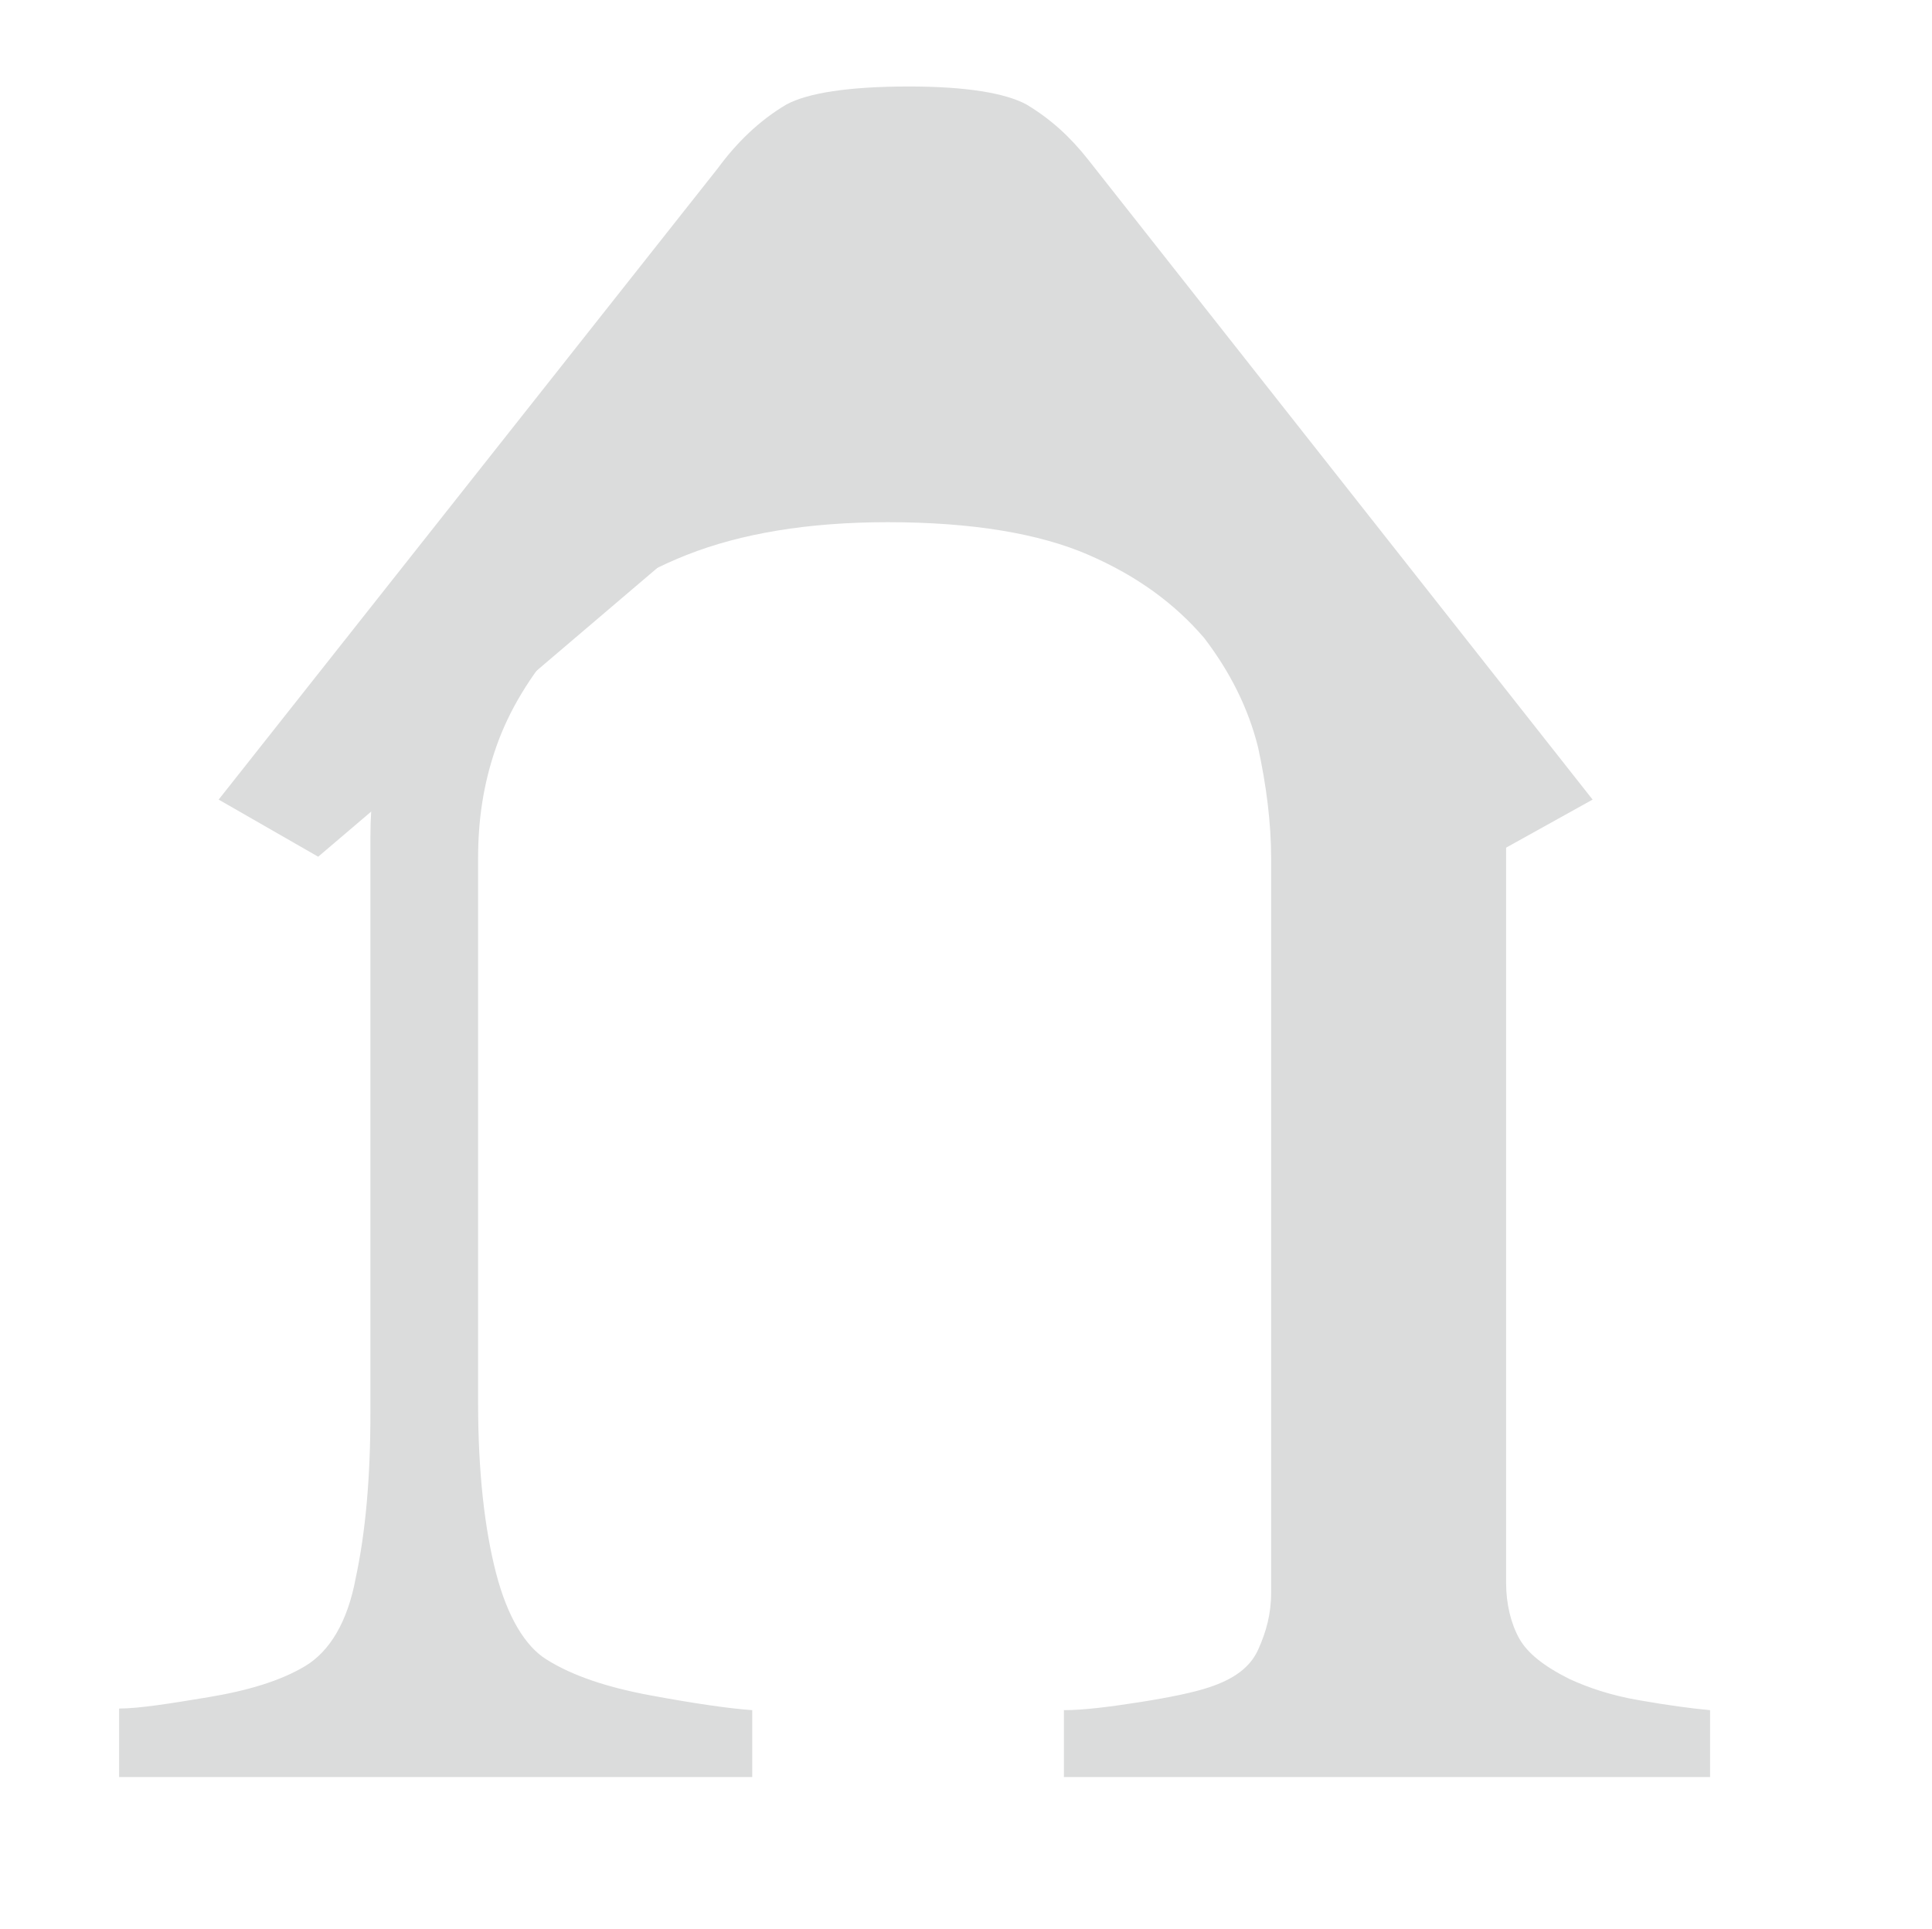
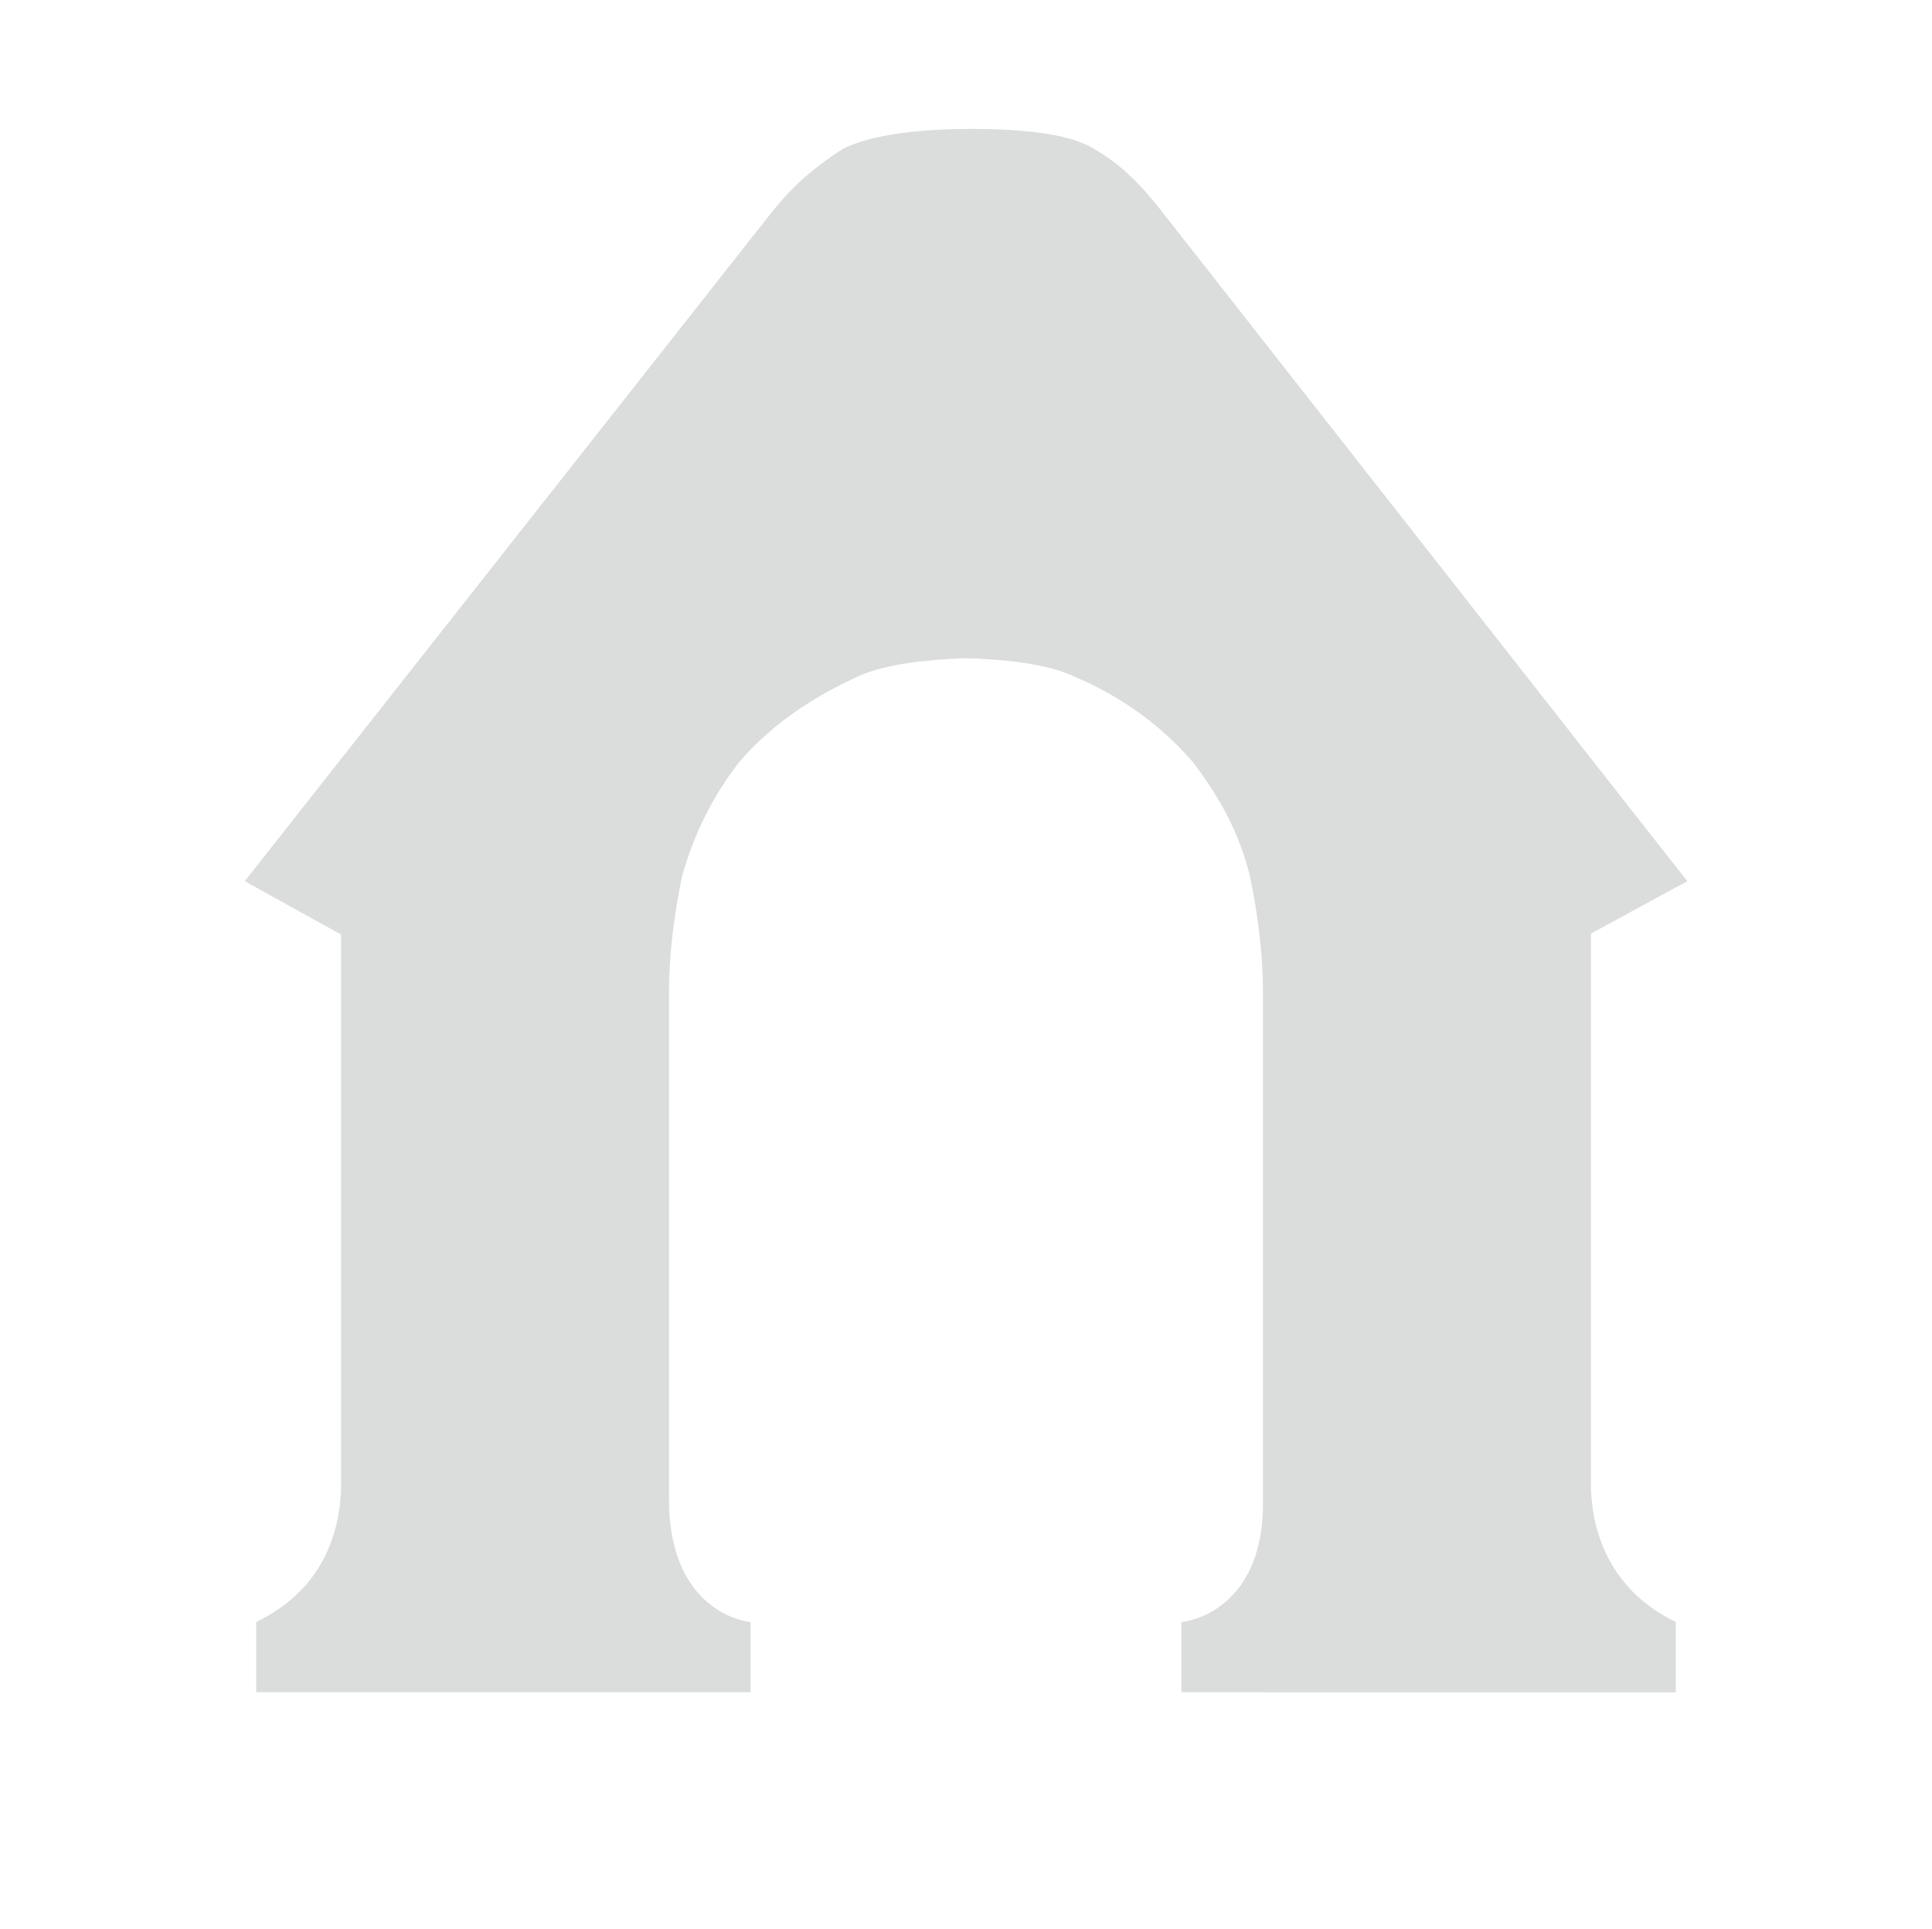
- <svg xmlns="http://www.w3.org/2000/svg" version="1.1" id="Layer_1" x="0px" y="0px" viewBox="0 0 118.4 118.2" style="enable-background:new 0 0 118.4 118.2;" xml:space="preserve">
+ <svg xmlns="http://www.w3.org/2000/svg" version="1.1" x="0px" y="0px" viewBox="0 0 118.4 118.2" style="enable-background:new 0 0 118.4 118.2;" xml:space="preserve">
  <style type="text/css">
	.st0{fill:#DBDCDC;}
</style>
-   <g id="Layer_1-2">
-     <path class="st0" d="M97.6,49l-6.3,3.5L55.2,22.1L19.5,52.5L13.4,49L44,10.3c1.1-1.5,2.5-2.9,4.2-3.9c1.3-0.7,3.8-1.1,7.5-1.1   c3.5,0,5.9,0.4,7.2,1.1c1.5,0.9,2.7,2,3.8,3.4L97.6,49z" />
+   <g id="Layer_1">
+     <g id="Layer_1-2_3_">
+       <path class="st0" d="M103.4,54l-6.6,3.3L59.1,25.5L21.7,57.4l-6.4-3.7l32-40.5c1.2-1.6,2.6-3,4.4-4.1c1.4-0.7,4-1.2,7.8-1.2    c3.7,0,6.2,0.4,7.5,1.2c1.6,0.9,2.8,2.1,4,3.6L103.4,54z" />
+     </g>
+     <g id="Layer_1-2_4_">
+       <path class="st0" d="M47.3,13c1.2-1.5,2.4-2.6,4-3.6c1.4-0.7,3.9-1.2,7.5-1.2c3.9,0,6.5,0.4,7.8,1.2c1.8,1,3.2,2.5,4.4,4.1    L103.4,54l-6.8,3.7L59.3,25.8L21.5,57.6L15,54L47.3,13z" />
+     </g>
+     <g>
+       <path class="st0" d="M60.4,29.7c6,0,11.3,0.6,15.9,2c4.7,1.4,8.6,3.1,11.7,5.4c3.1,2.3,5.4,4.9,7,7.8c1.6,2.9,2.4,6,2.4,9.2v37.1    c0.1,3.2,1.5,6.4,5.2,8.2v4.3H77.4v-4.3c1.7-0.2,5.1-1.8,5-7.5V57.8c0-2.3-0.3-4.7-0.8-7.1c-0.6-2.5-1.8-4.8-3.5-7    c-1.9-2.2-4.3-4-7.4-5.3c-3.1-1.4-7.4-2.1-12.9-2.1" />
+     </g>
+     <path class="st0" d="M67.6,40.3c-5.4,0-11.7-0.3-14.9,1.1c-3.1,1.4-5.5,3.1-7.4,5.3c-1.7,2.2-2.8,4.5-3.5,7   c-0.5,2.4-0.8,4.8-0.8,7.1v31.1c0,5.8,3.4,7.3,5,7.5v4.3H15.7v-4.3c3.7-1.8,5.1-4.9,5.2-8.2V54.2c0-3.2,0.8-6.3,2.4-9.2   c1.6-2.9,3.9-5.5,7-7.8s13-4.1,17.7-5.4c4.6-1.4,9.9-2,15.9-2" />
+     <path class="st0" d="M54.5,29.7c6,0,11.3,0.6,15.9,2c4.7,1.4,14.6,3.1,17.7,5.4s5.4,4.9,7,7.8c1.6,2.9,2.4,6,2.4,9.2v37.1   c0.1,3.2,1.5,6.4,5.2,8.2v4.3H72.4v-4.3c1.7-0.2,5.1-1.8,5-7.5V60.8c0-2.3-0.3-4.7-0.8-7.1c-0.6-2.5-1.8-4.8-3.5-7   c-1.9-2.2-4.3-4-7.4-5.3c-3.1-1.4-9.4-1.1-14.9-1.1" />
+     <path class="st0" d="M44.5,33c0-9.9,4.2-17.9,9.4-17.9h11.8c5.2,0,9.4,8,9.4,17.9v0" />
+     <path class="st0" d="M53.9,33.9" />
  </g>
-   <g>
-     <path class="st0" d="M7.3,104.7c1.2,0,3.1-0.3,5.5-0.7c2.4-0.4,4.4-1,5.9-1.9s2.6-2.7,3.1-5.4c0.6-2.8,0.9-6.1,0.9-10.1V51.3   c0-4.5,1.1-8.4,3.3-11.7c2.2-3.3,5.1-6.1,8.6-8.2s7.2-3.5,11.1-4.4s7.6-1.3,11.2-1.3c5.7,0,10.8,0.6,15.2,1.9   c4.5,1.3,8.2,3,11.2,5.2s5.2,4.7,6.7,7.5s2.3,5.7,2.3,8.8V97c0,1.3,0.3,2.5,0.8,3.4s1.5,1.7,3.1,2.5c1.1,0.5,2.5,1,4.3,1.3   c1.7,0.3,3.2,0.5,4.3,0.6v4.1H65.2v-4.1c1.2,0,2.8-0.2,4.7-0.5c1.9-0.3,3.3-0.6,4.2-0.9c1.5-0.5,2.5-1.2,3-2.3   c0.5-1.1,0.8-2.2,0.8-3.5v-45c0-2.2-0.3-4.5-0.8-6.8c-0.6-2.4-1.7-4.6-3.3-6.7C72,37,69.7,35.3,66.7,34s-7.1-2-12.3-2   c-4.9,0-9,0.7-12.3,2s-5.9,3.1-7.8,5.3c-1.8,2.1-3.1,4.2-3.9,6.5s-1.1,4.5-1.1,6.8V86c0,4.2,0.4,7.7,1.1,10.4   c0.7,2.7,1.8,4.5,3.1,5.3c1.6,1,3.7,1.7,6.4,2.2s4.8,0.8,6.2,0.9v4.1H7.3V104.7z" />
-   </g>
-   <polygon class="st0" points="45.9,28.9 66.3,28.9 66.3,20 56.1,17.1 " />
-   <g id="Layer_1-2_1_">
-     <path class="st0" d="M288.8,96.1l5.8-3.8L328,125l32.9-32.7l5.7,3.8l-28.3,41.6c-1,1.6-2.3,3.1-3.9,4.2c-1.2,0.8-3.5,1.2-6.9,1.2   c-3.2,0-5.4-0.4-6.6-1.2c-1.4-1-2.5-2.2-3.5-3.7L288.8,96.1z" />
-   </g>
-   <path class="st0" d="M335.8,81c0,2-0.6,8.6-2,19.9c-1.3,11.3-2.4,22.2-3.4,32.7h-4.6c-0.9-10.5-1.9-21.4-3.2-32.7  c-1.3-11.3-2-17.9-2-19.9c0-2.2,0.7-4.1,2.1-5.7c1.4-1.5,3.2-2.3,5.4-2.3c2.2,0,4,0.8,5.4,2.3C335.1,76.8,335.8,78.7,335.8,81z" />
+   <g id="Layer_2">
+ </g>
</svg>
